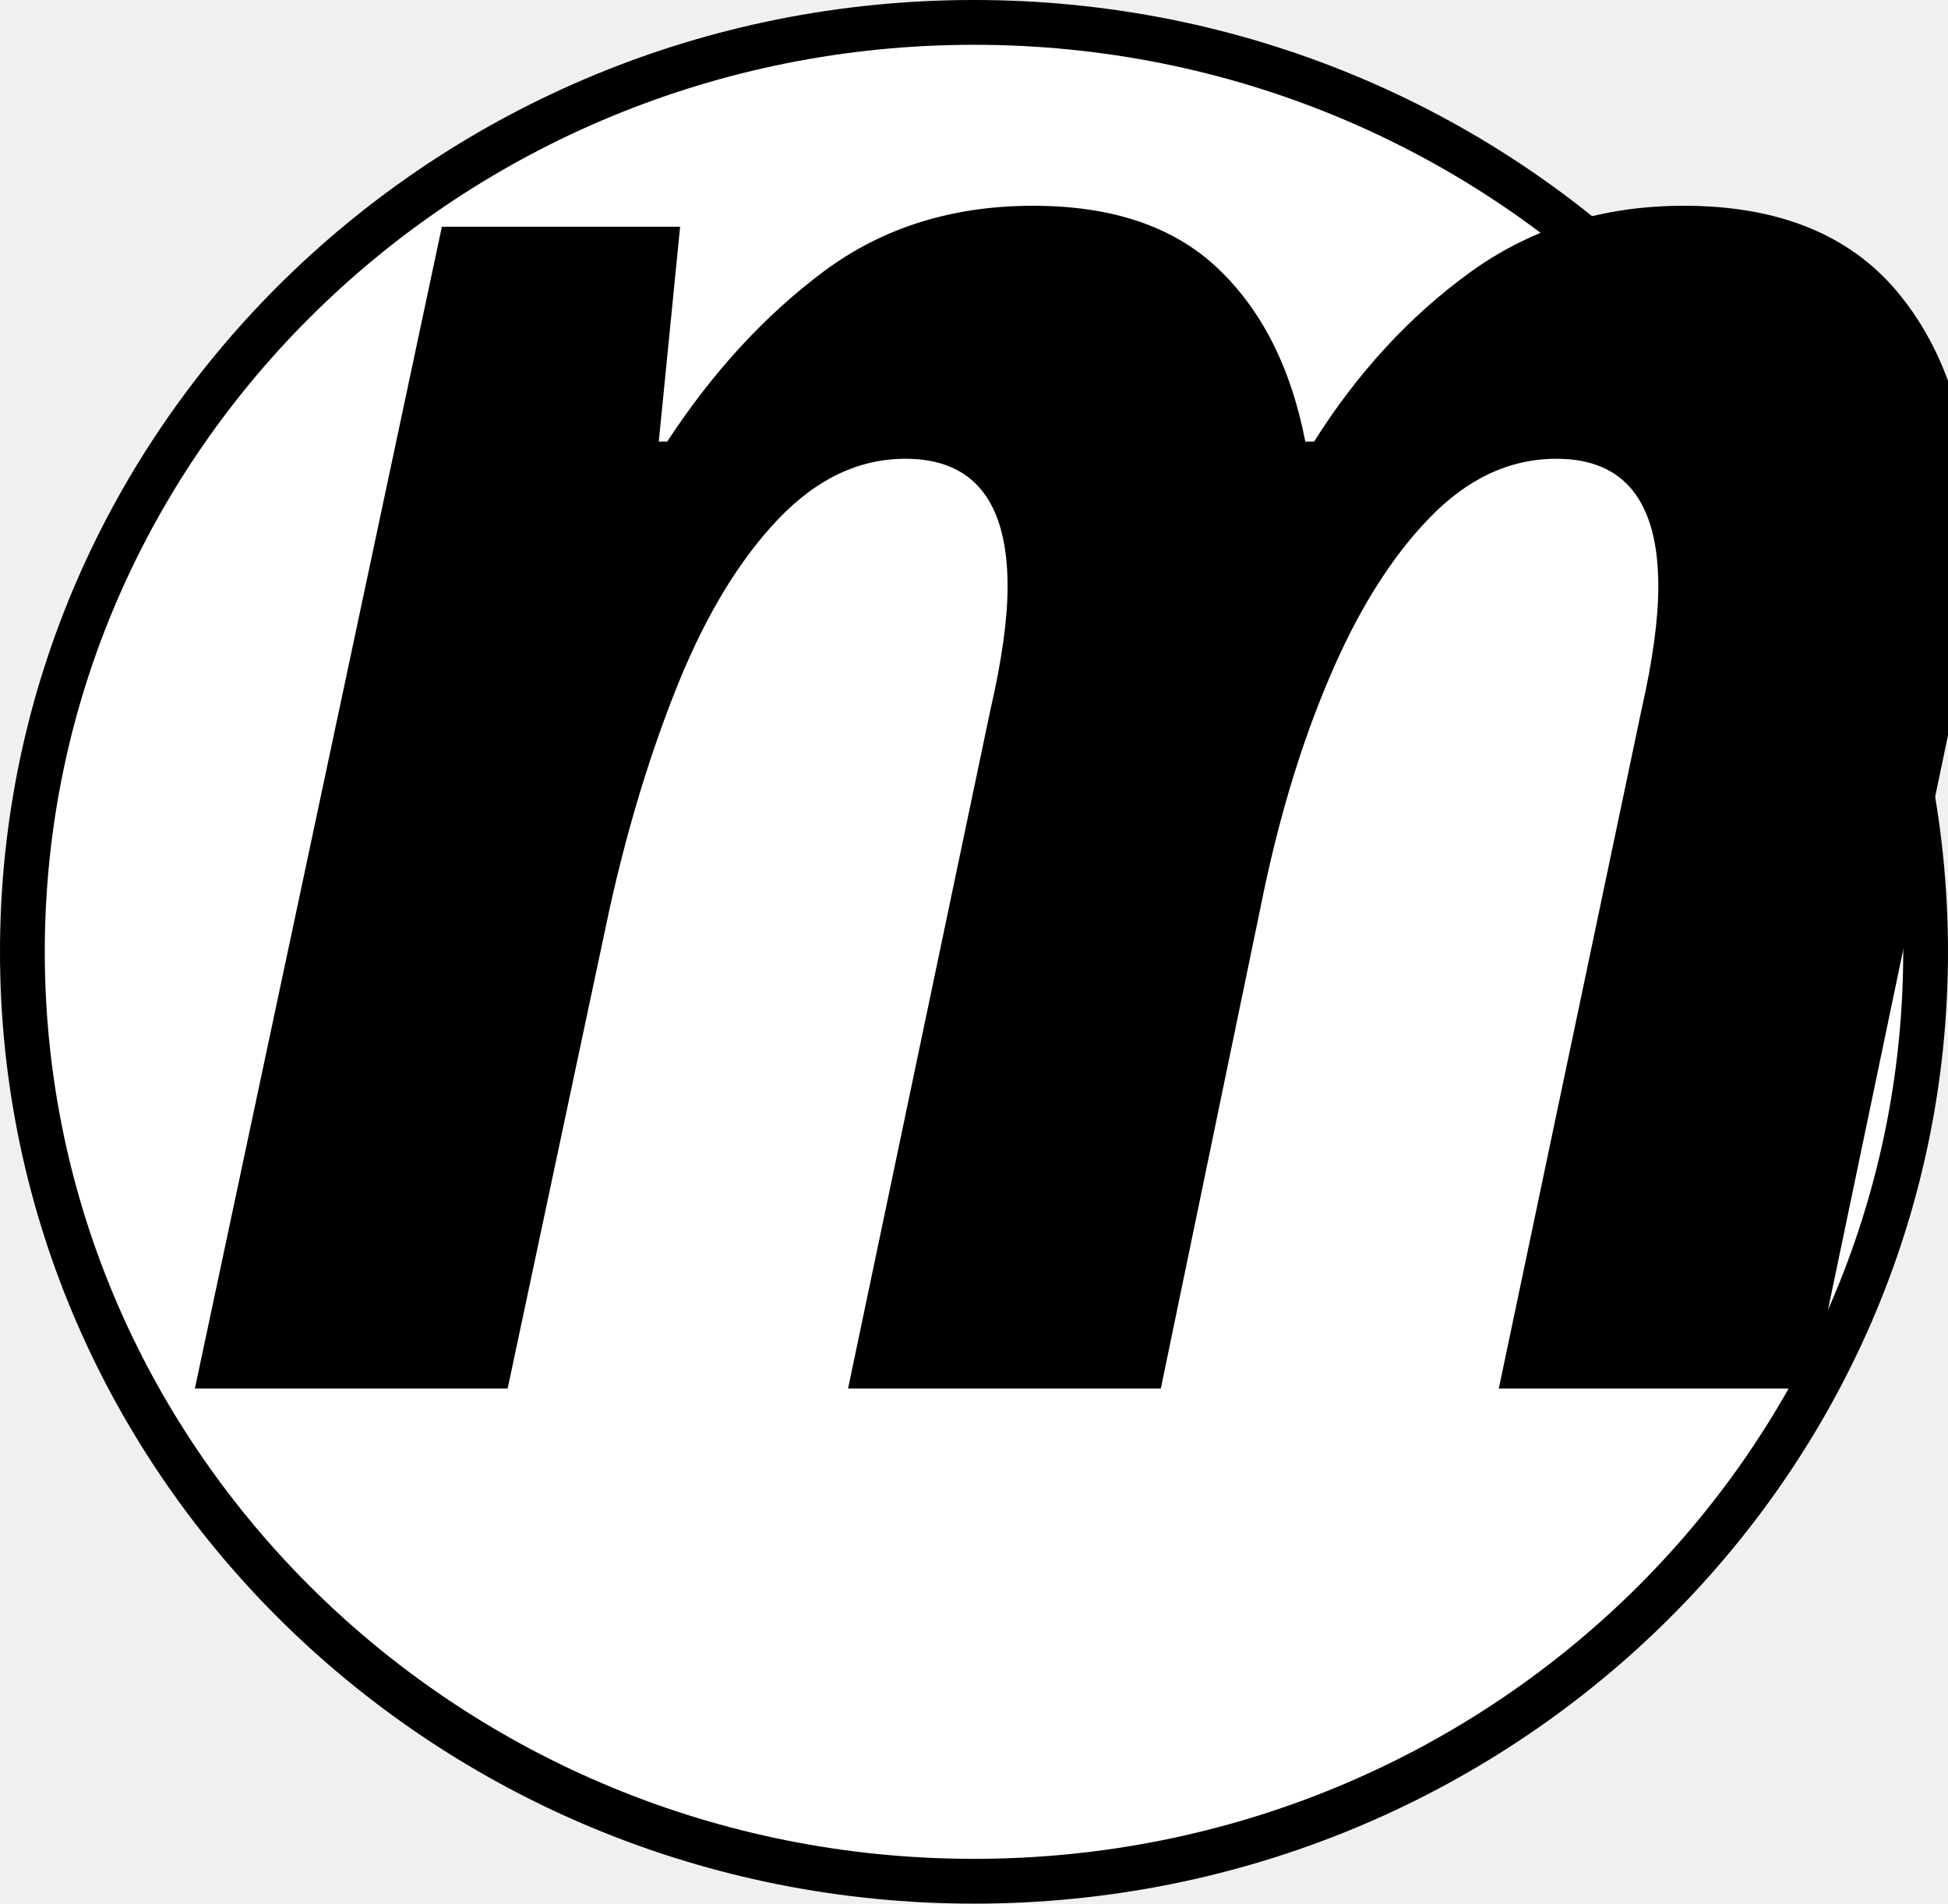
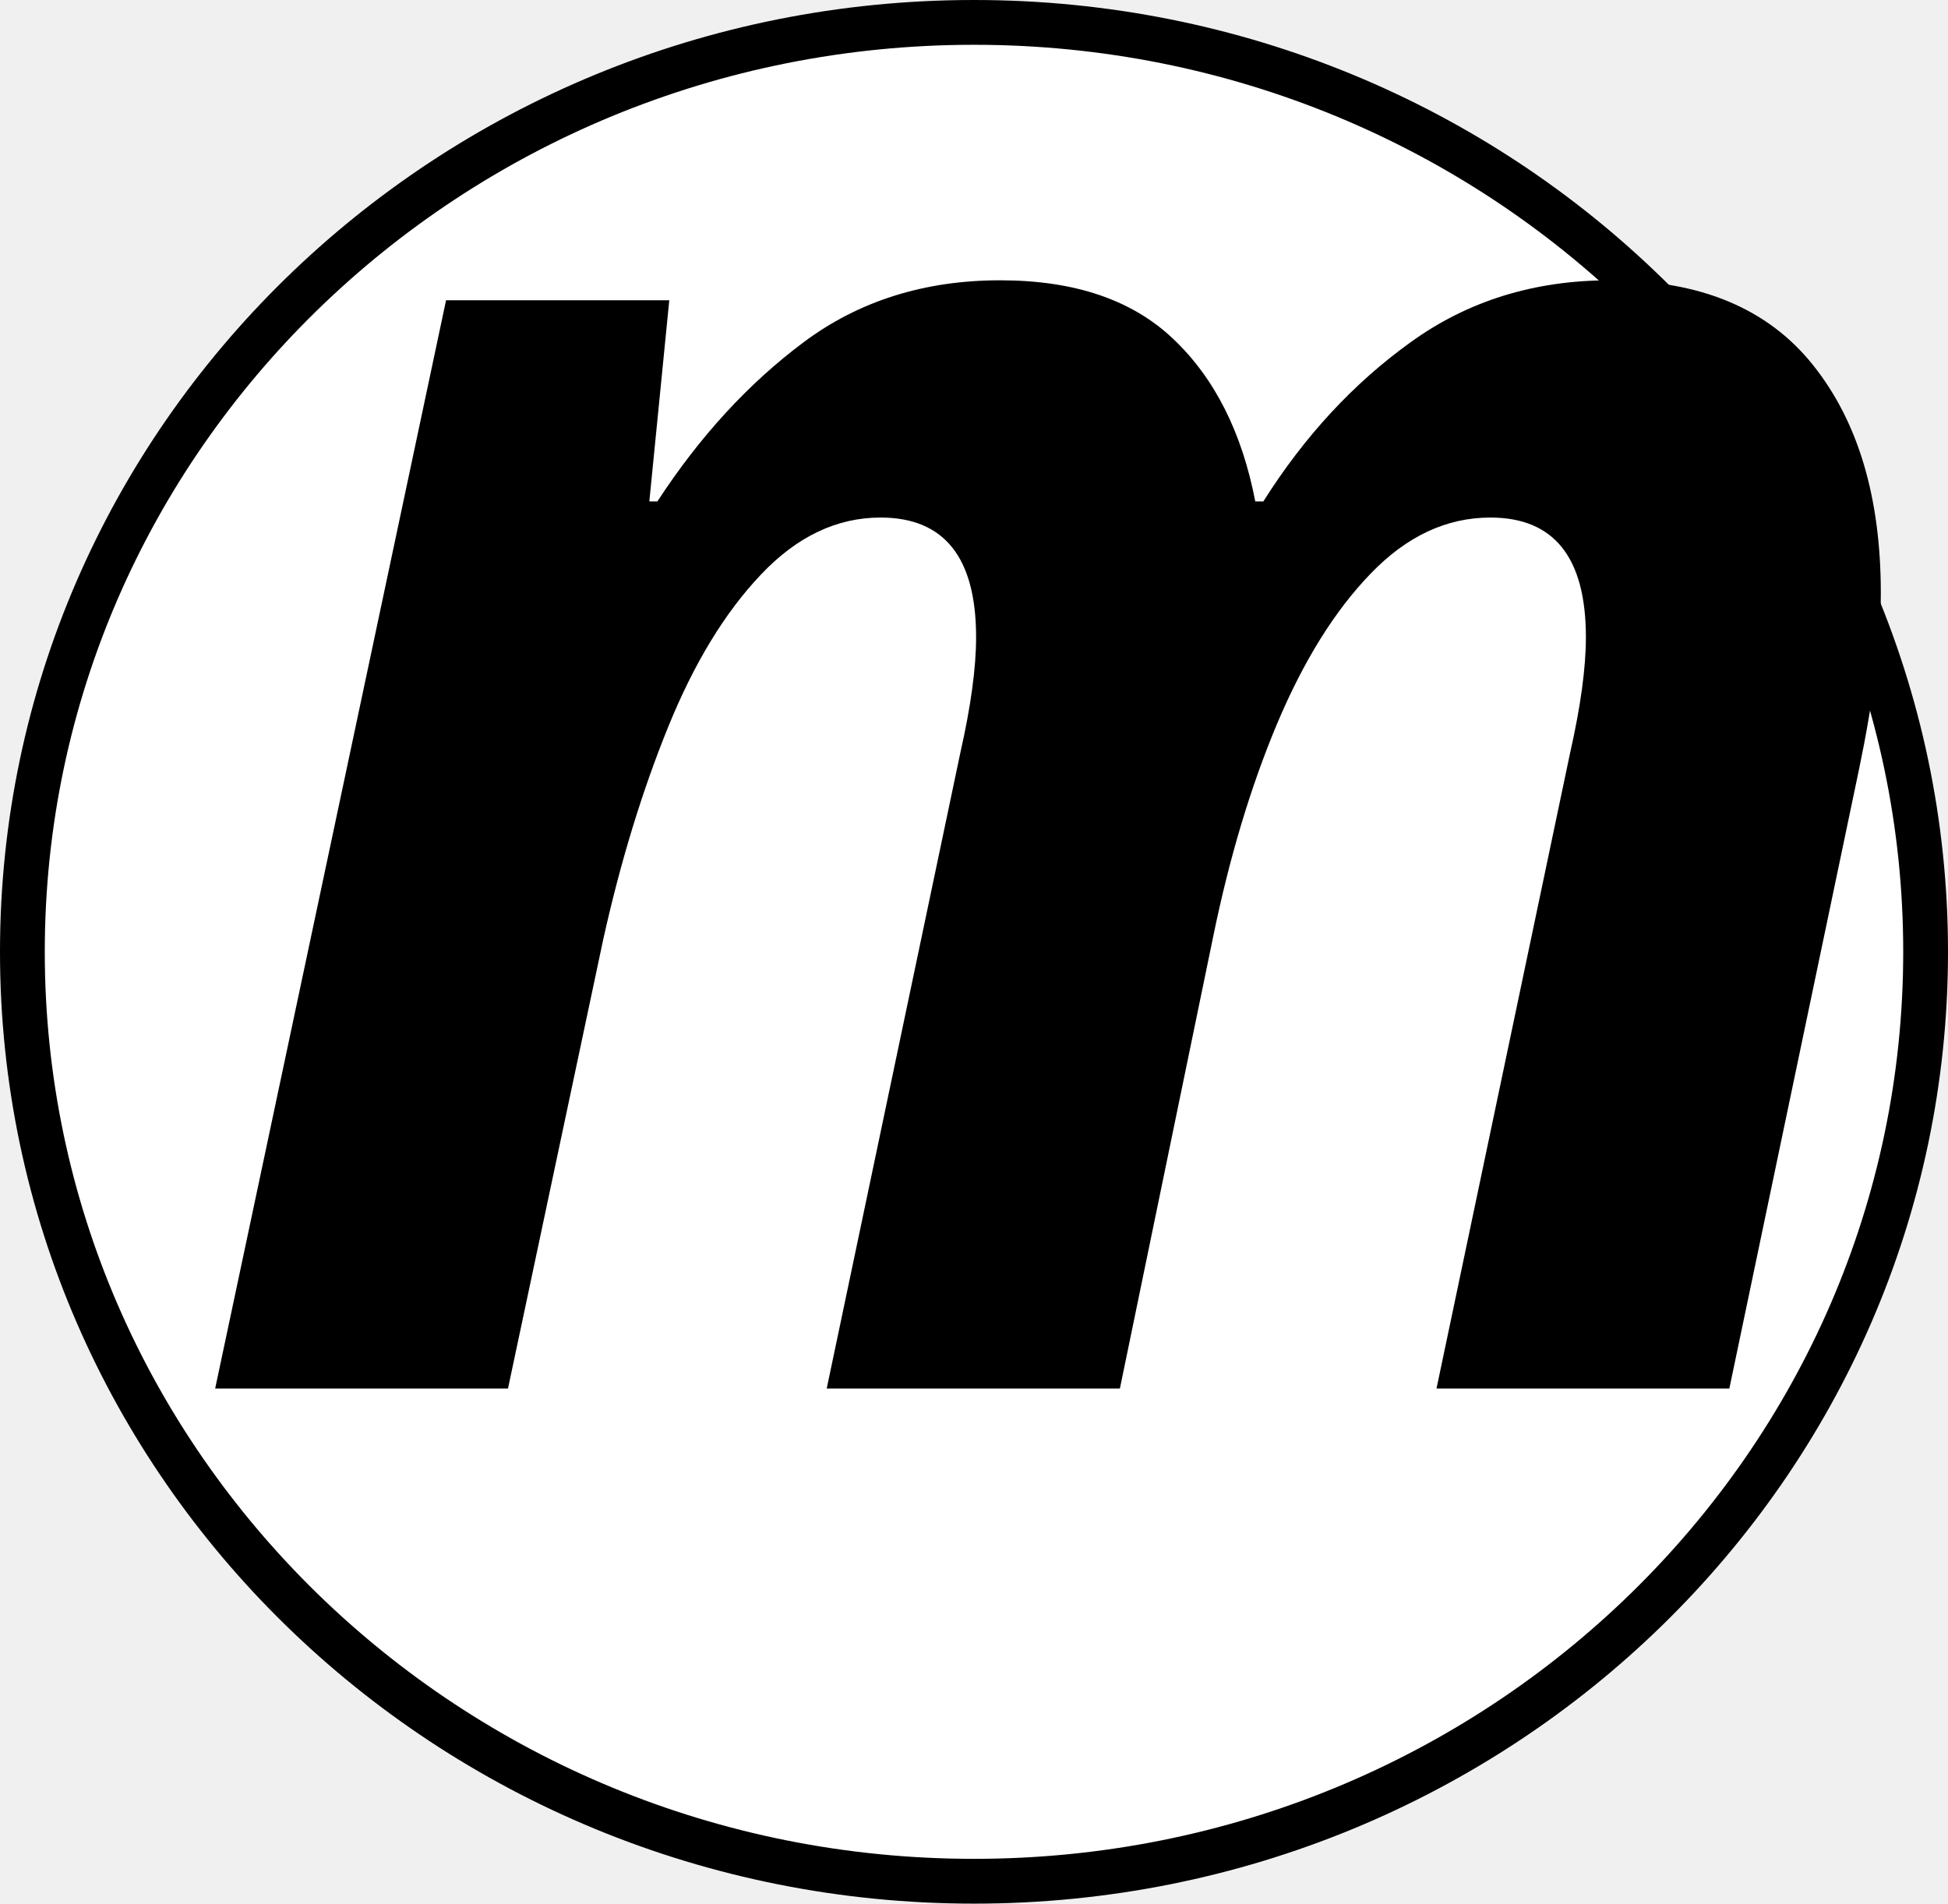
<svg xmlns="http://www.w3.org/2000/svg" width="87" height="85">
  <g>
    <ellipse stroke-width="2" ry="41.5" rx="42.5" id="svg_1" cy="42.5" cx="43.5" stroke="#000" fill="#fff" />
-     <text font-weight="bold" font-style="italic" xml:space="preserve" text-anchor="start" font-family="Noto Sans JP" font-size="95" id="svg_2" y="62" x="7" stroke-width="0" stroke="#000" fill="#000000">m</text>
+     <text font-weight="bold" font-style="italic" xml:space="preserve" text-anchor="start" font-family="Noto Sans JP" font-size="89" id="svg_2" y="62" x="8" stroke-width="0" stroke="#000" fill="#000000">m</text>
  </g>
</svg>
